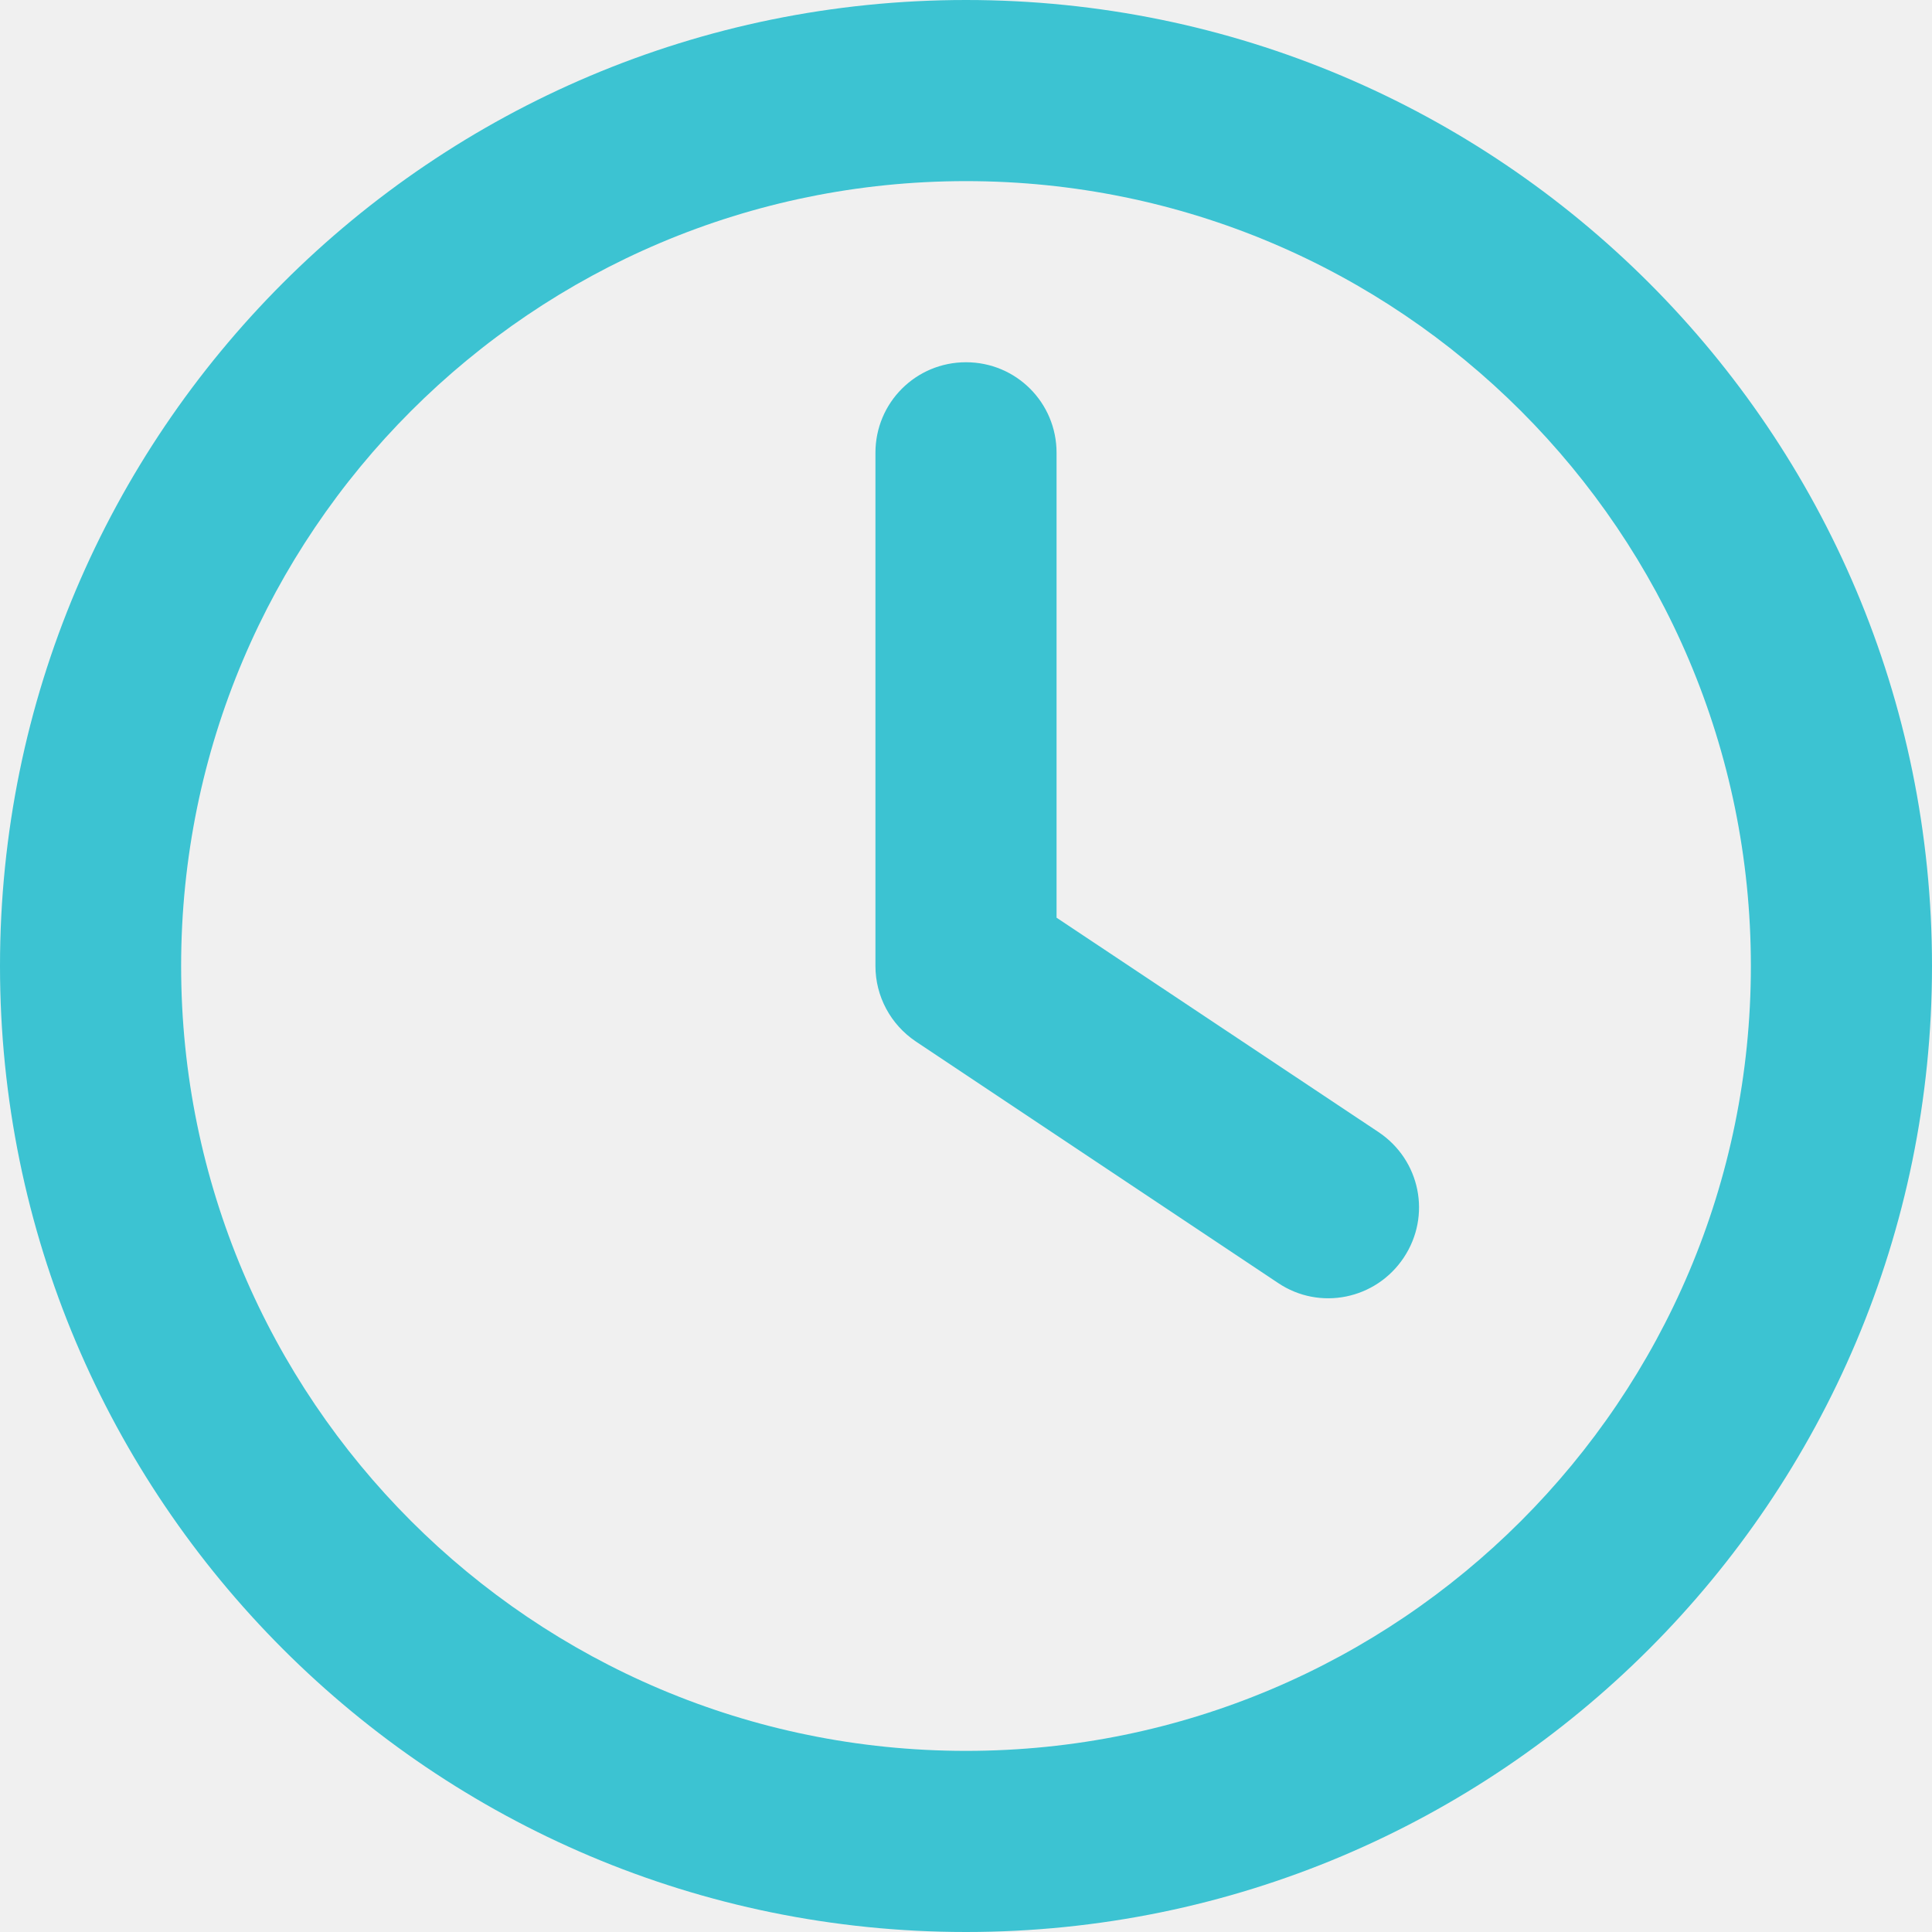
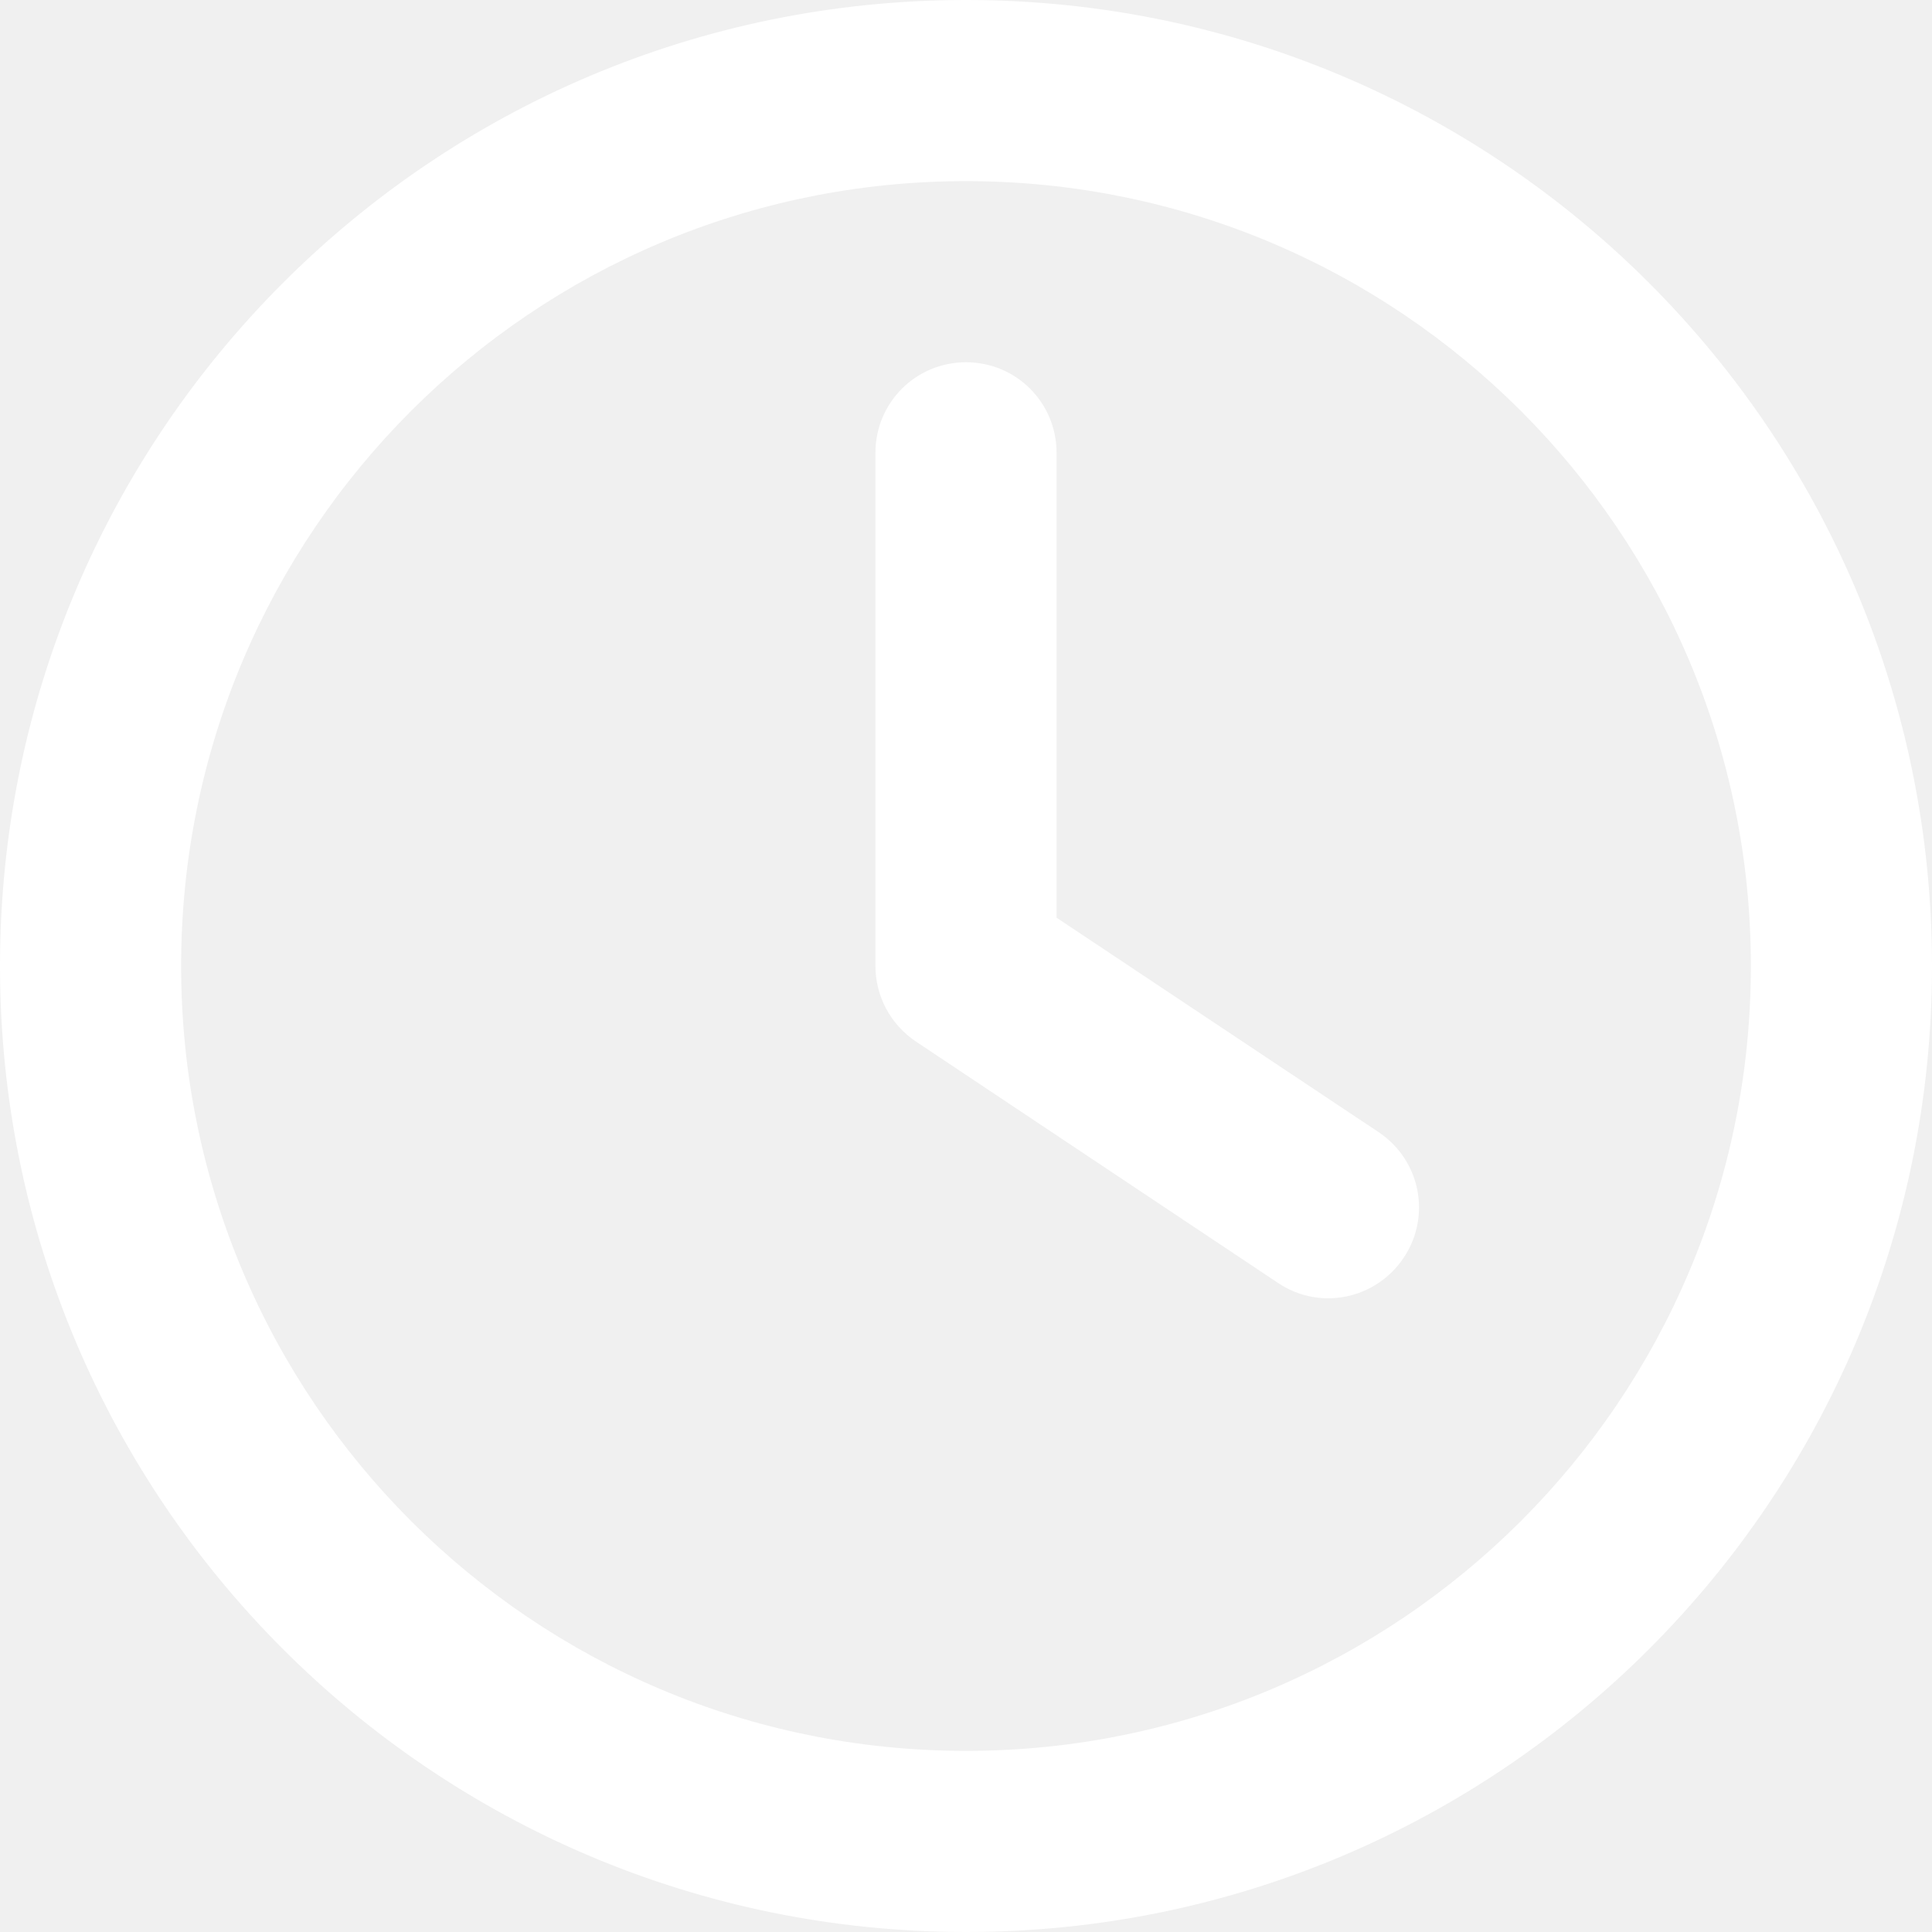
<svg xmlns="http://www.w3.org/2000/svg" viewBox="0 0 512 512">
-   <path fill="#3cc3d2" d="M464 256A208 208 0 1 1 48 256a208 208 0 1 1 416 0zM0 256a256 256 0 1 0 512 0A256 256 0 1 0 0 256zM232 120V256c0 8 4 15.5 10.7 20l96 64c11 7.4 25.9 4.4 33.3-6.7s4.4-25.9-6.7-33.3L280 243.2V120c0-13.3-10.7-24-24-24s-24 10.7-24 24z" />
+   <path fill="#ffffff" d="M464 256A208 208 0 1 1 48 256a208 208 0 1 1 416 0zM0 256a256 256 0 1 0 512 0A256 256 0 1 0 0 256zM232 120l0 136c0 8 4 15.5 10.7 20l96 64c11 7.4 25.9 4.4 33.3-6.7s4.4-25.9-6.7-33.3L280 243.2 280 120c0-13.3-10.7-24-24-24s-24 10.7-24 24z" />
</svg>
